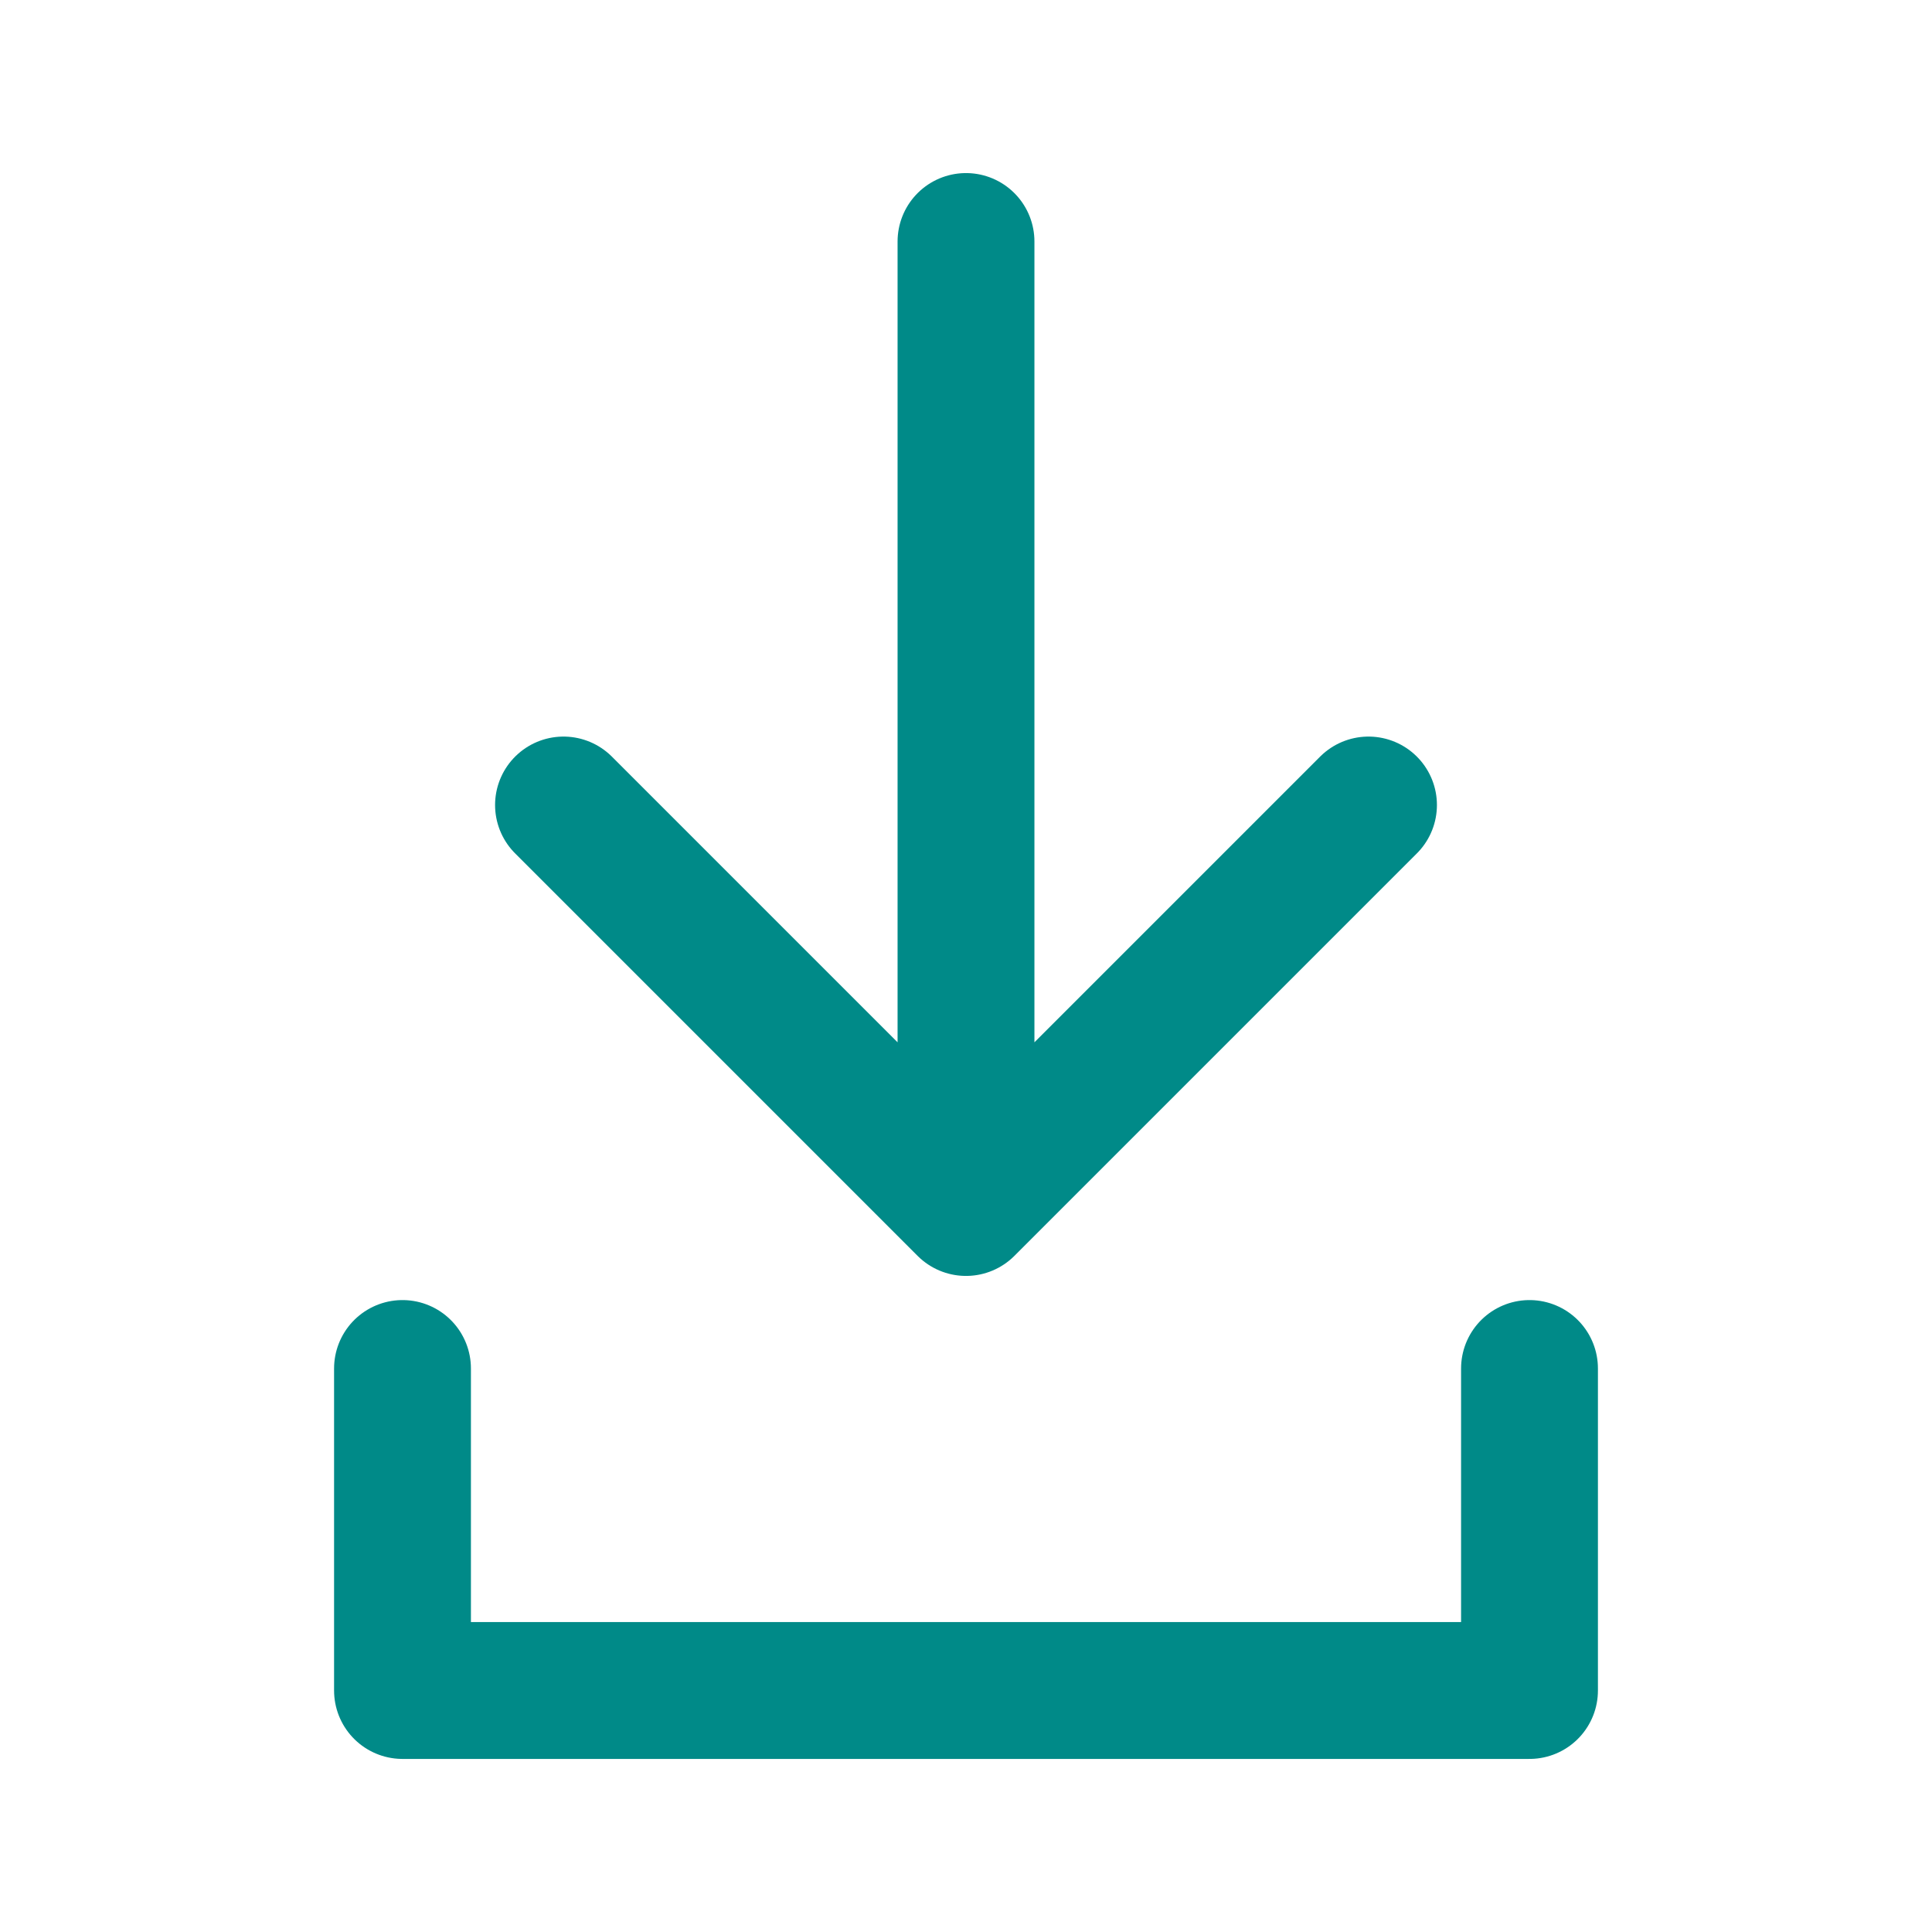
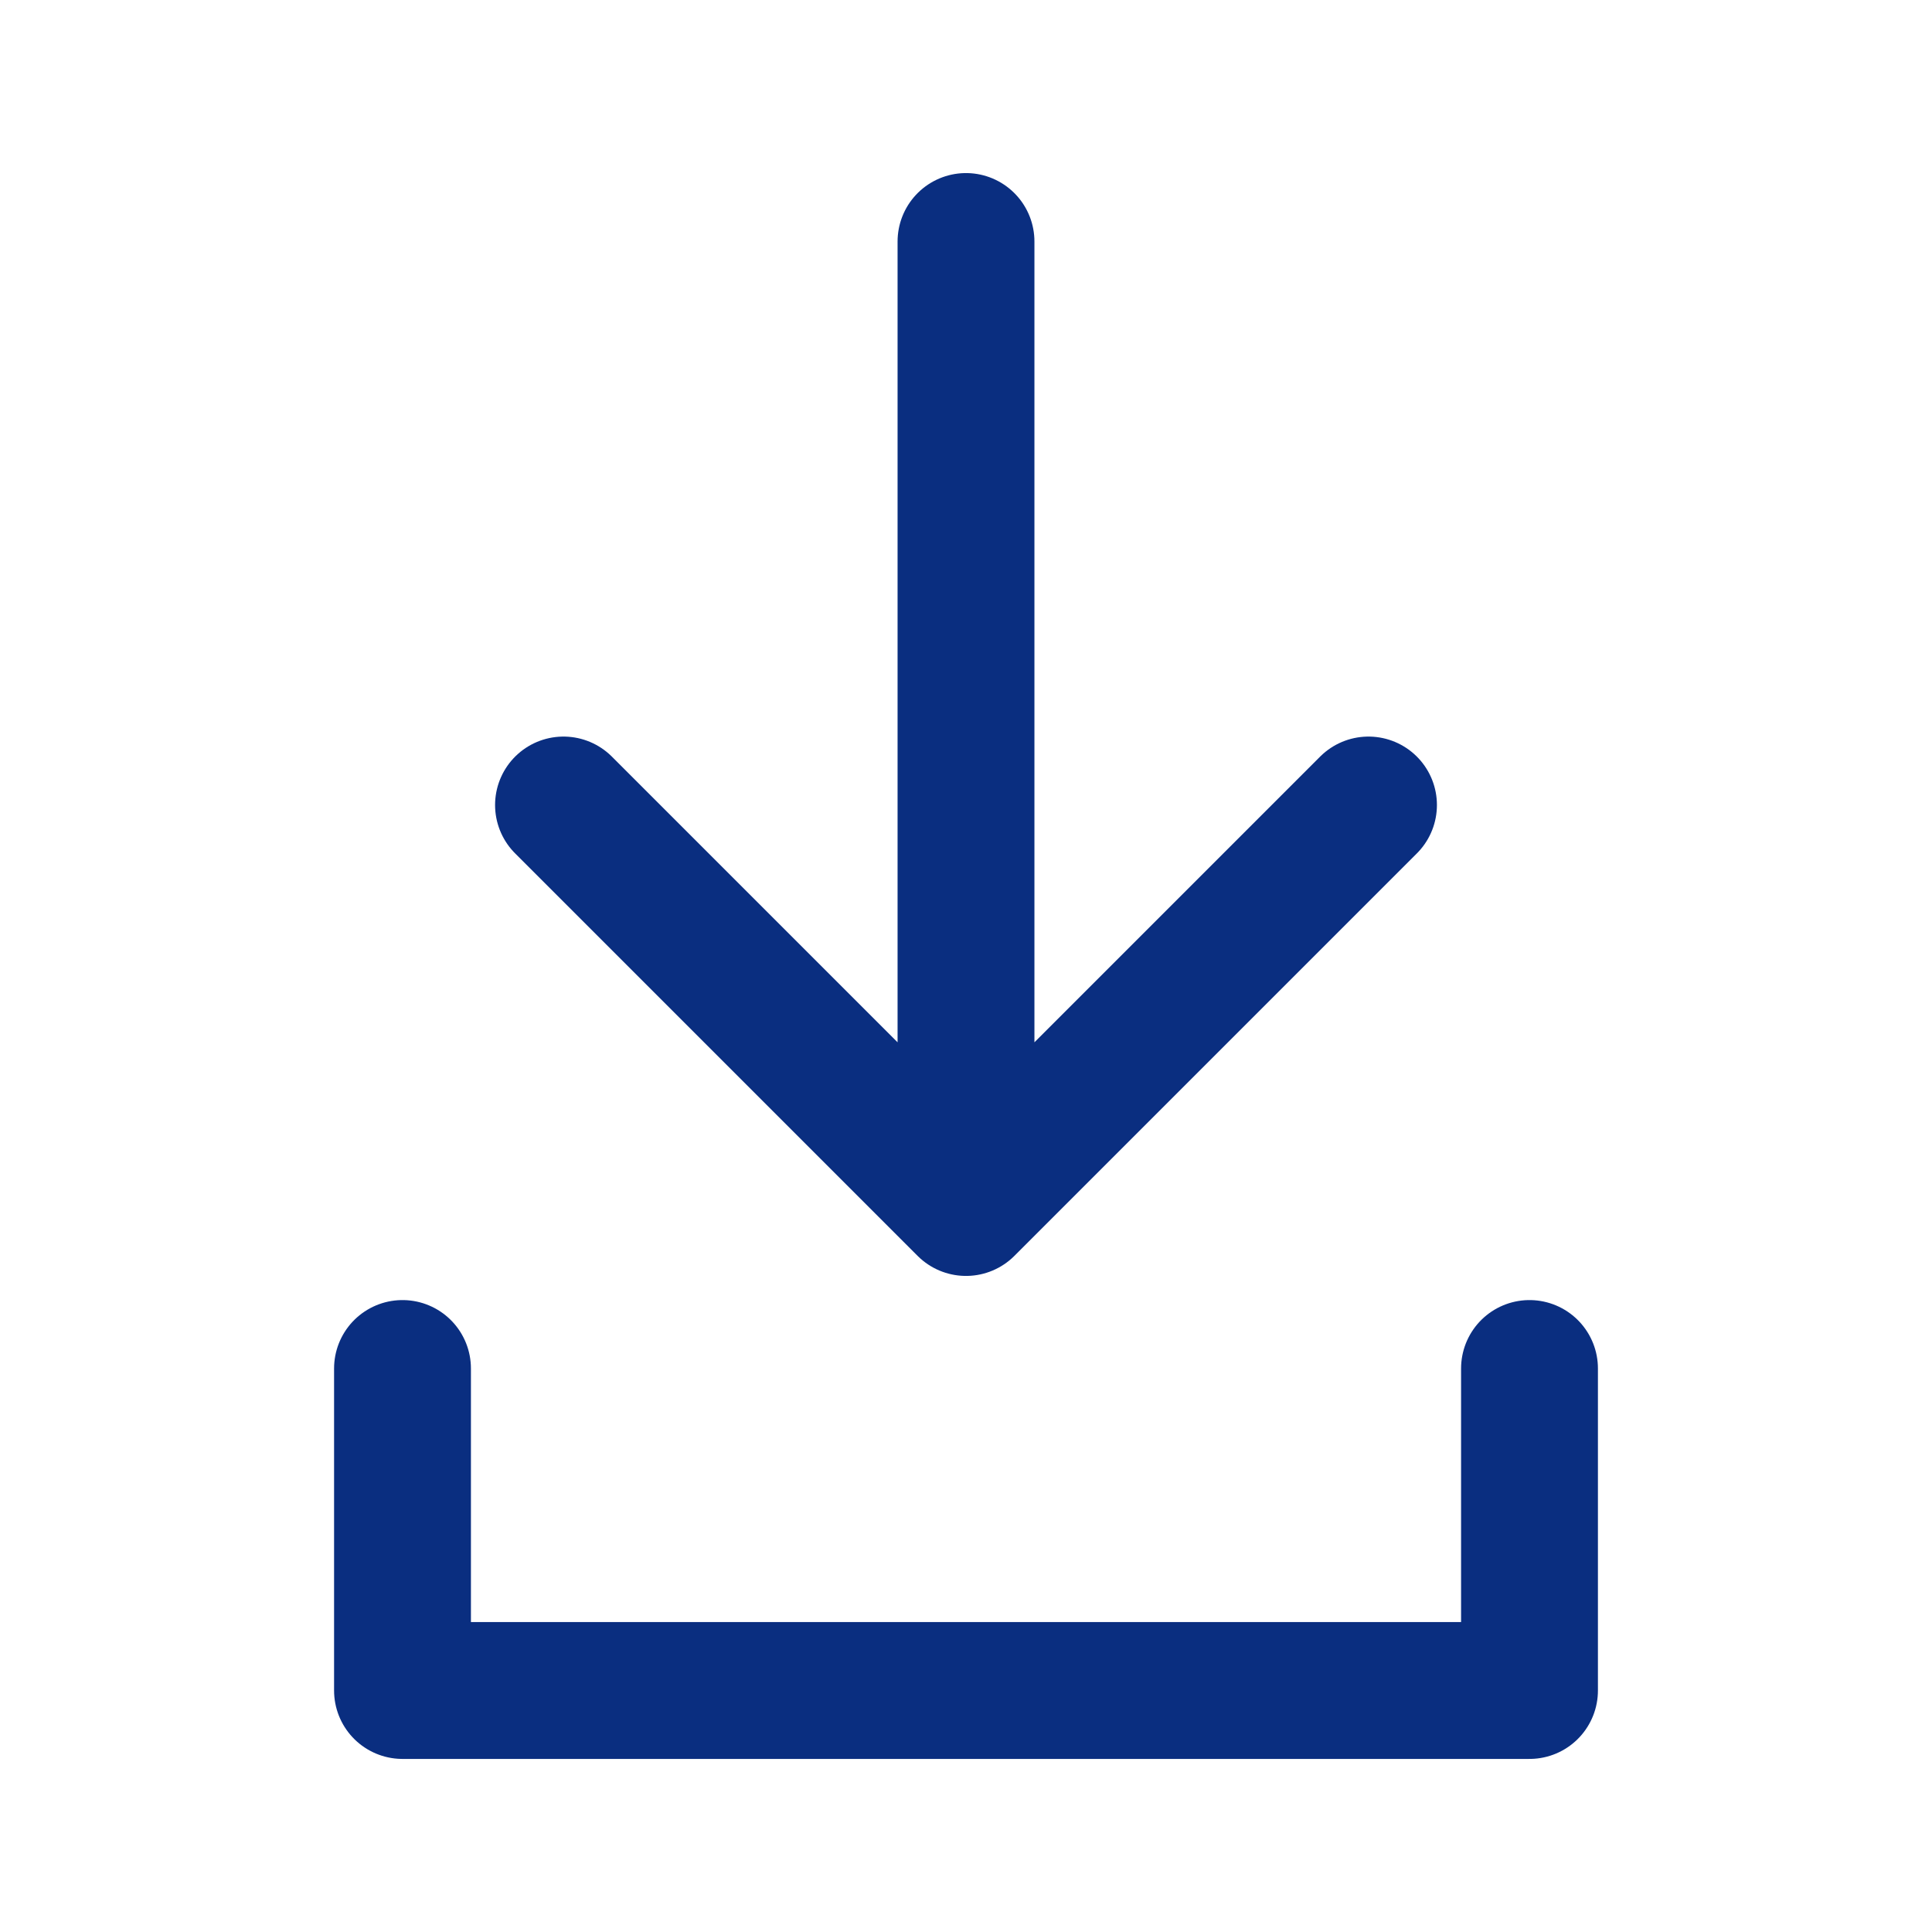
<svg xmlns="http://www.w3.org/2000/svg" width="24" height="24" viewBox="0 0 24 24" fill="none">
-   <path d="M12 3V15M17 10L12 15L7 10M5 17V21H19V17" stroke-width="1.7" stroke-linecap="round" stroke-linejoin="round" stroke="#008A88" />
+   <path d="M12 3V15M17 10L12 15L7 10M5 17V21H19V17" stroke-width="1.7" stroke-linecap="round" stroke-linejoin="round" stroke="#0a2e80" />
</svg>
